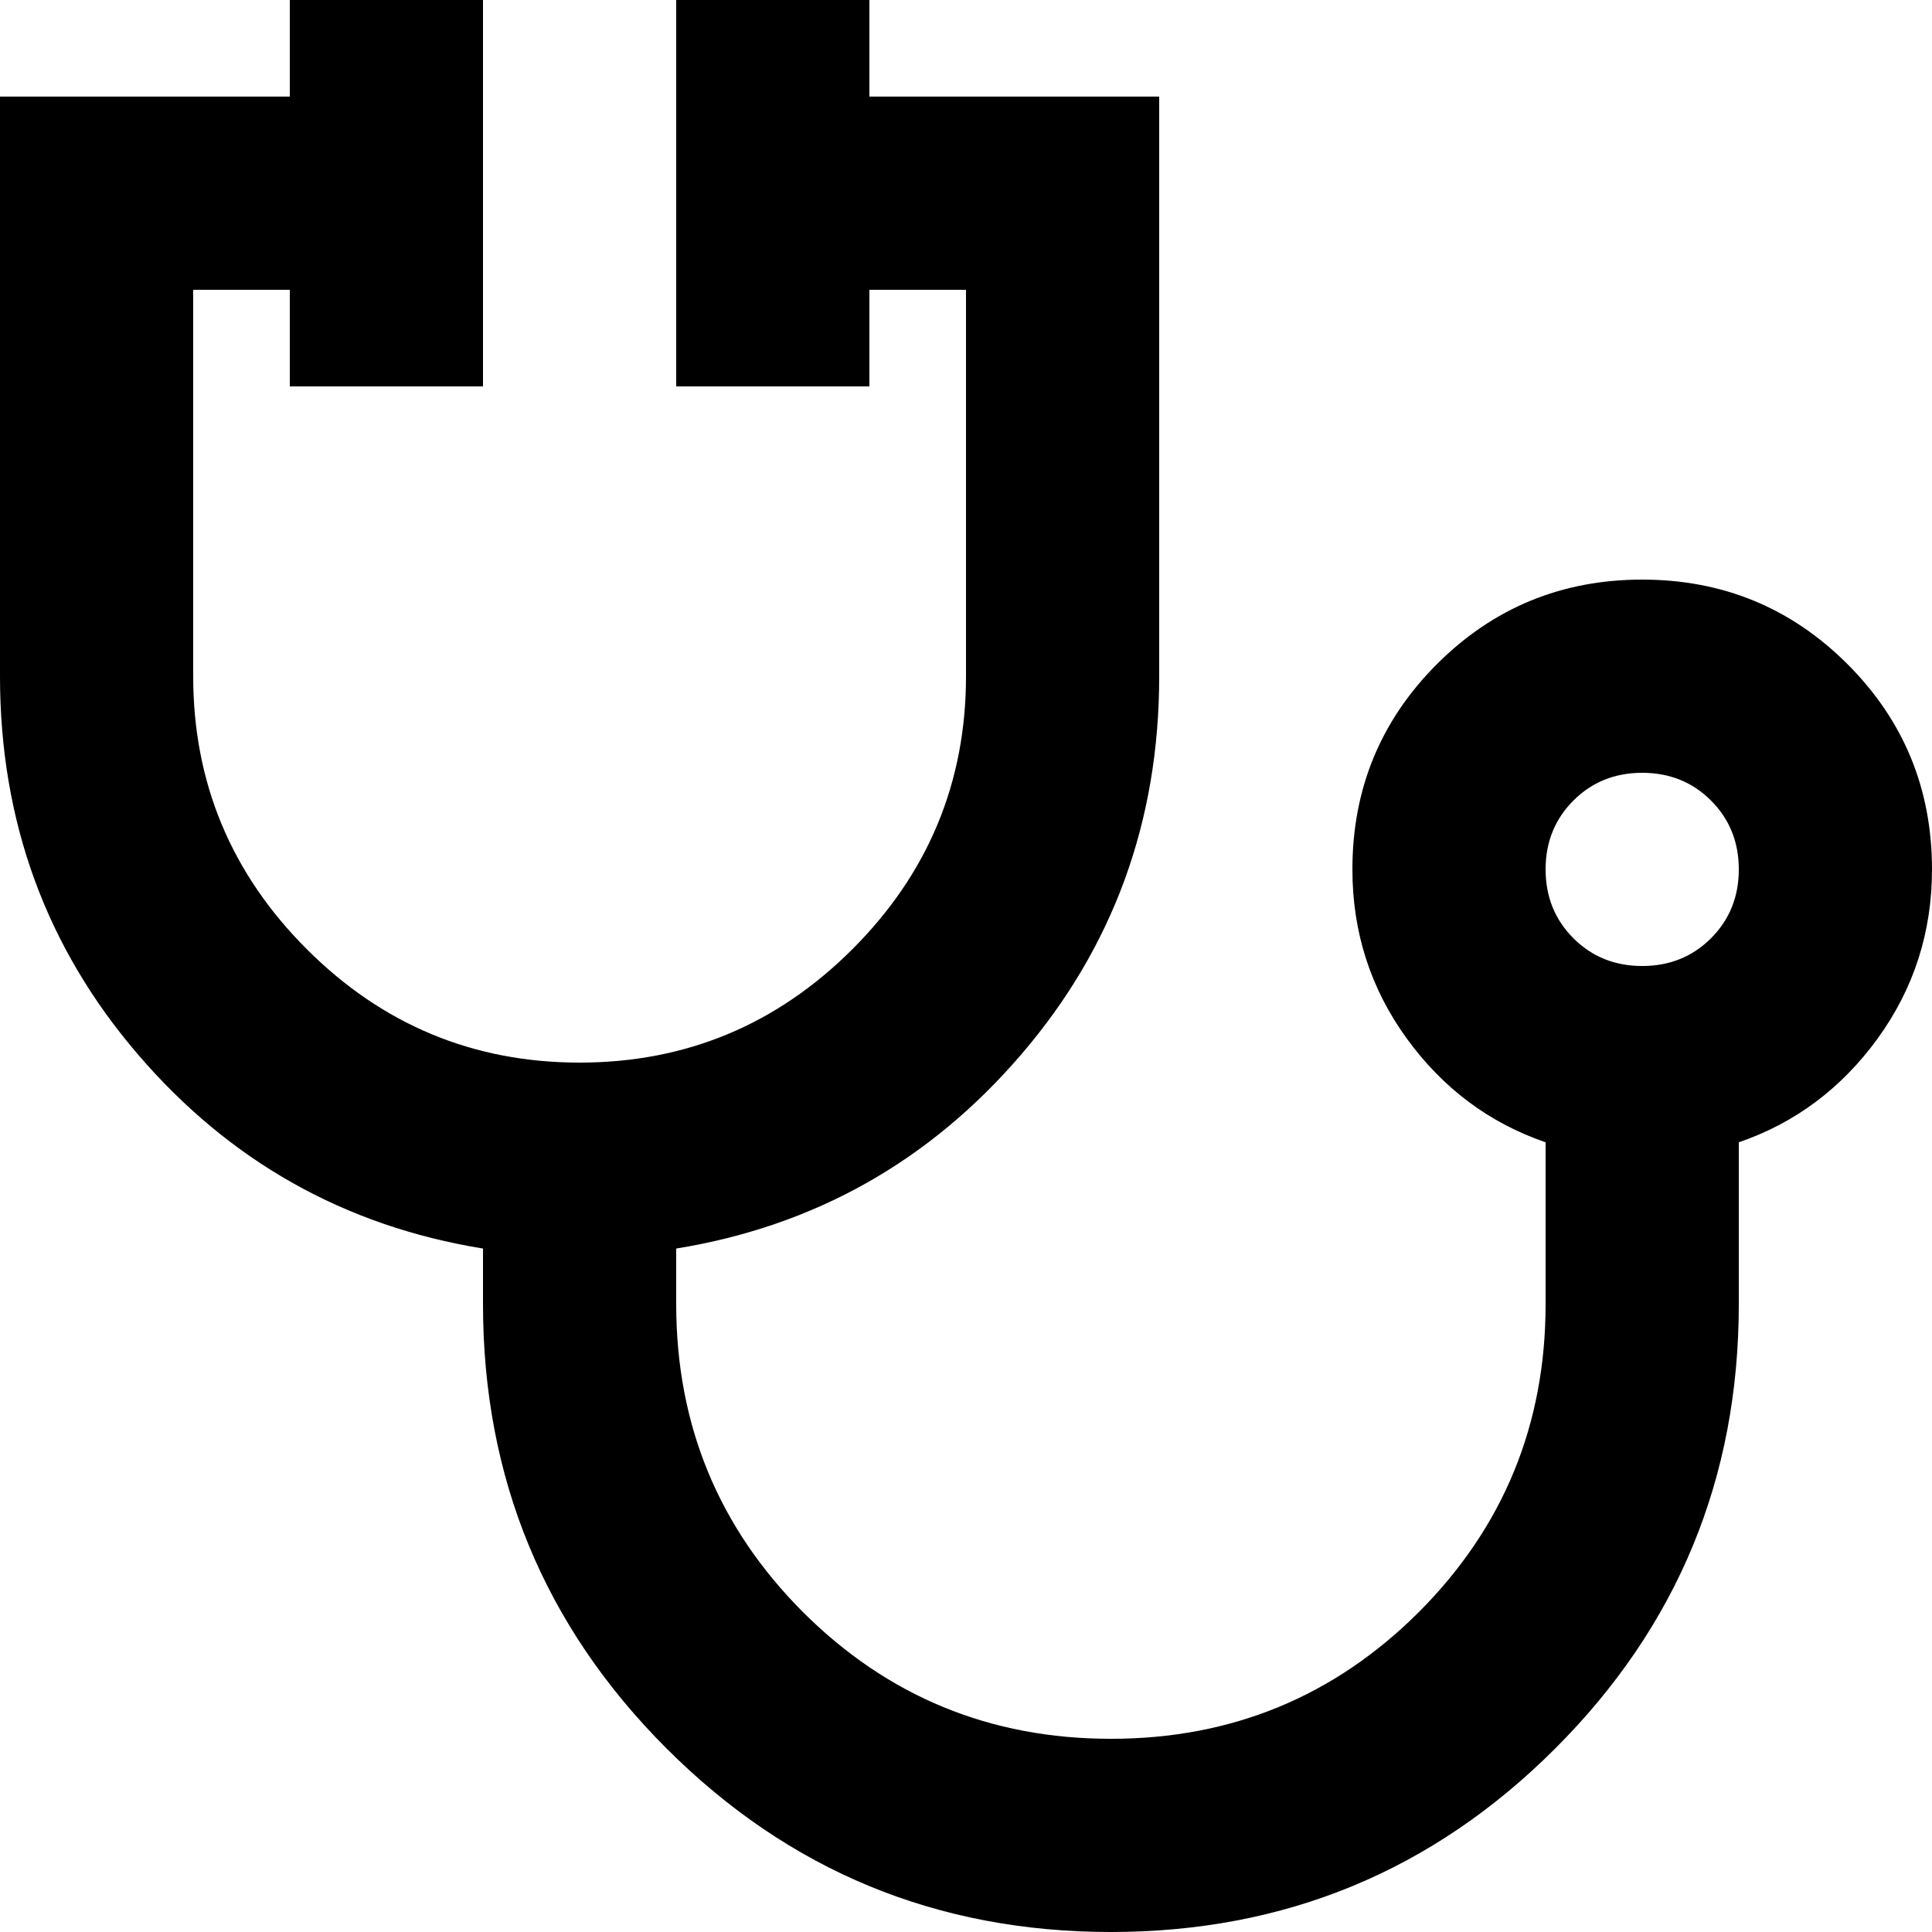
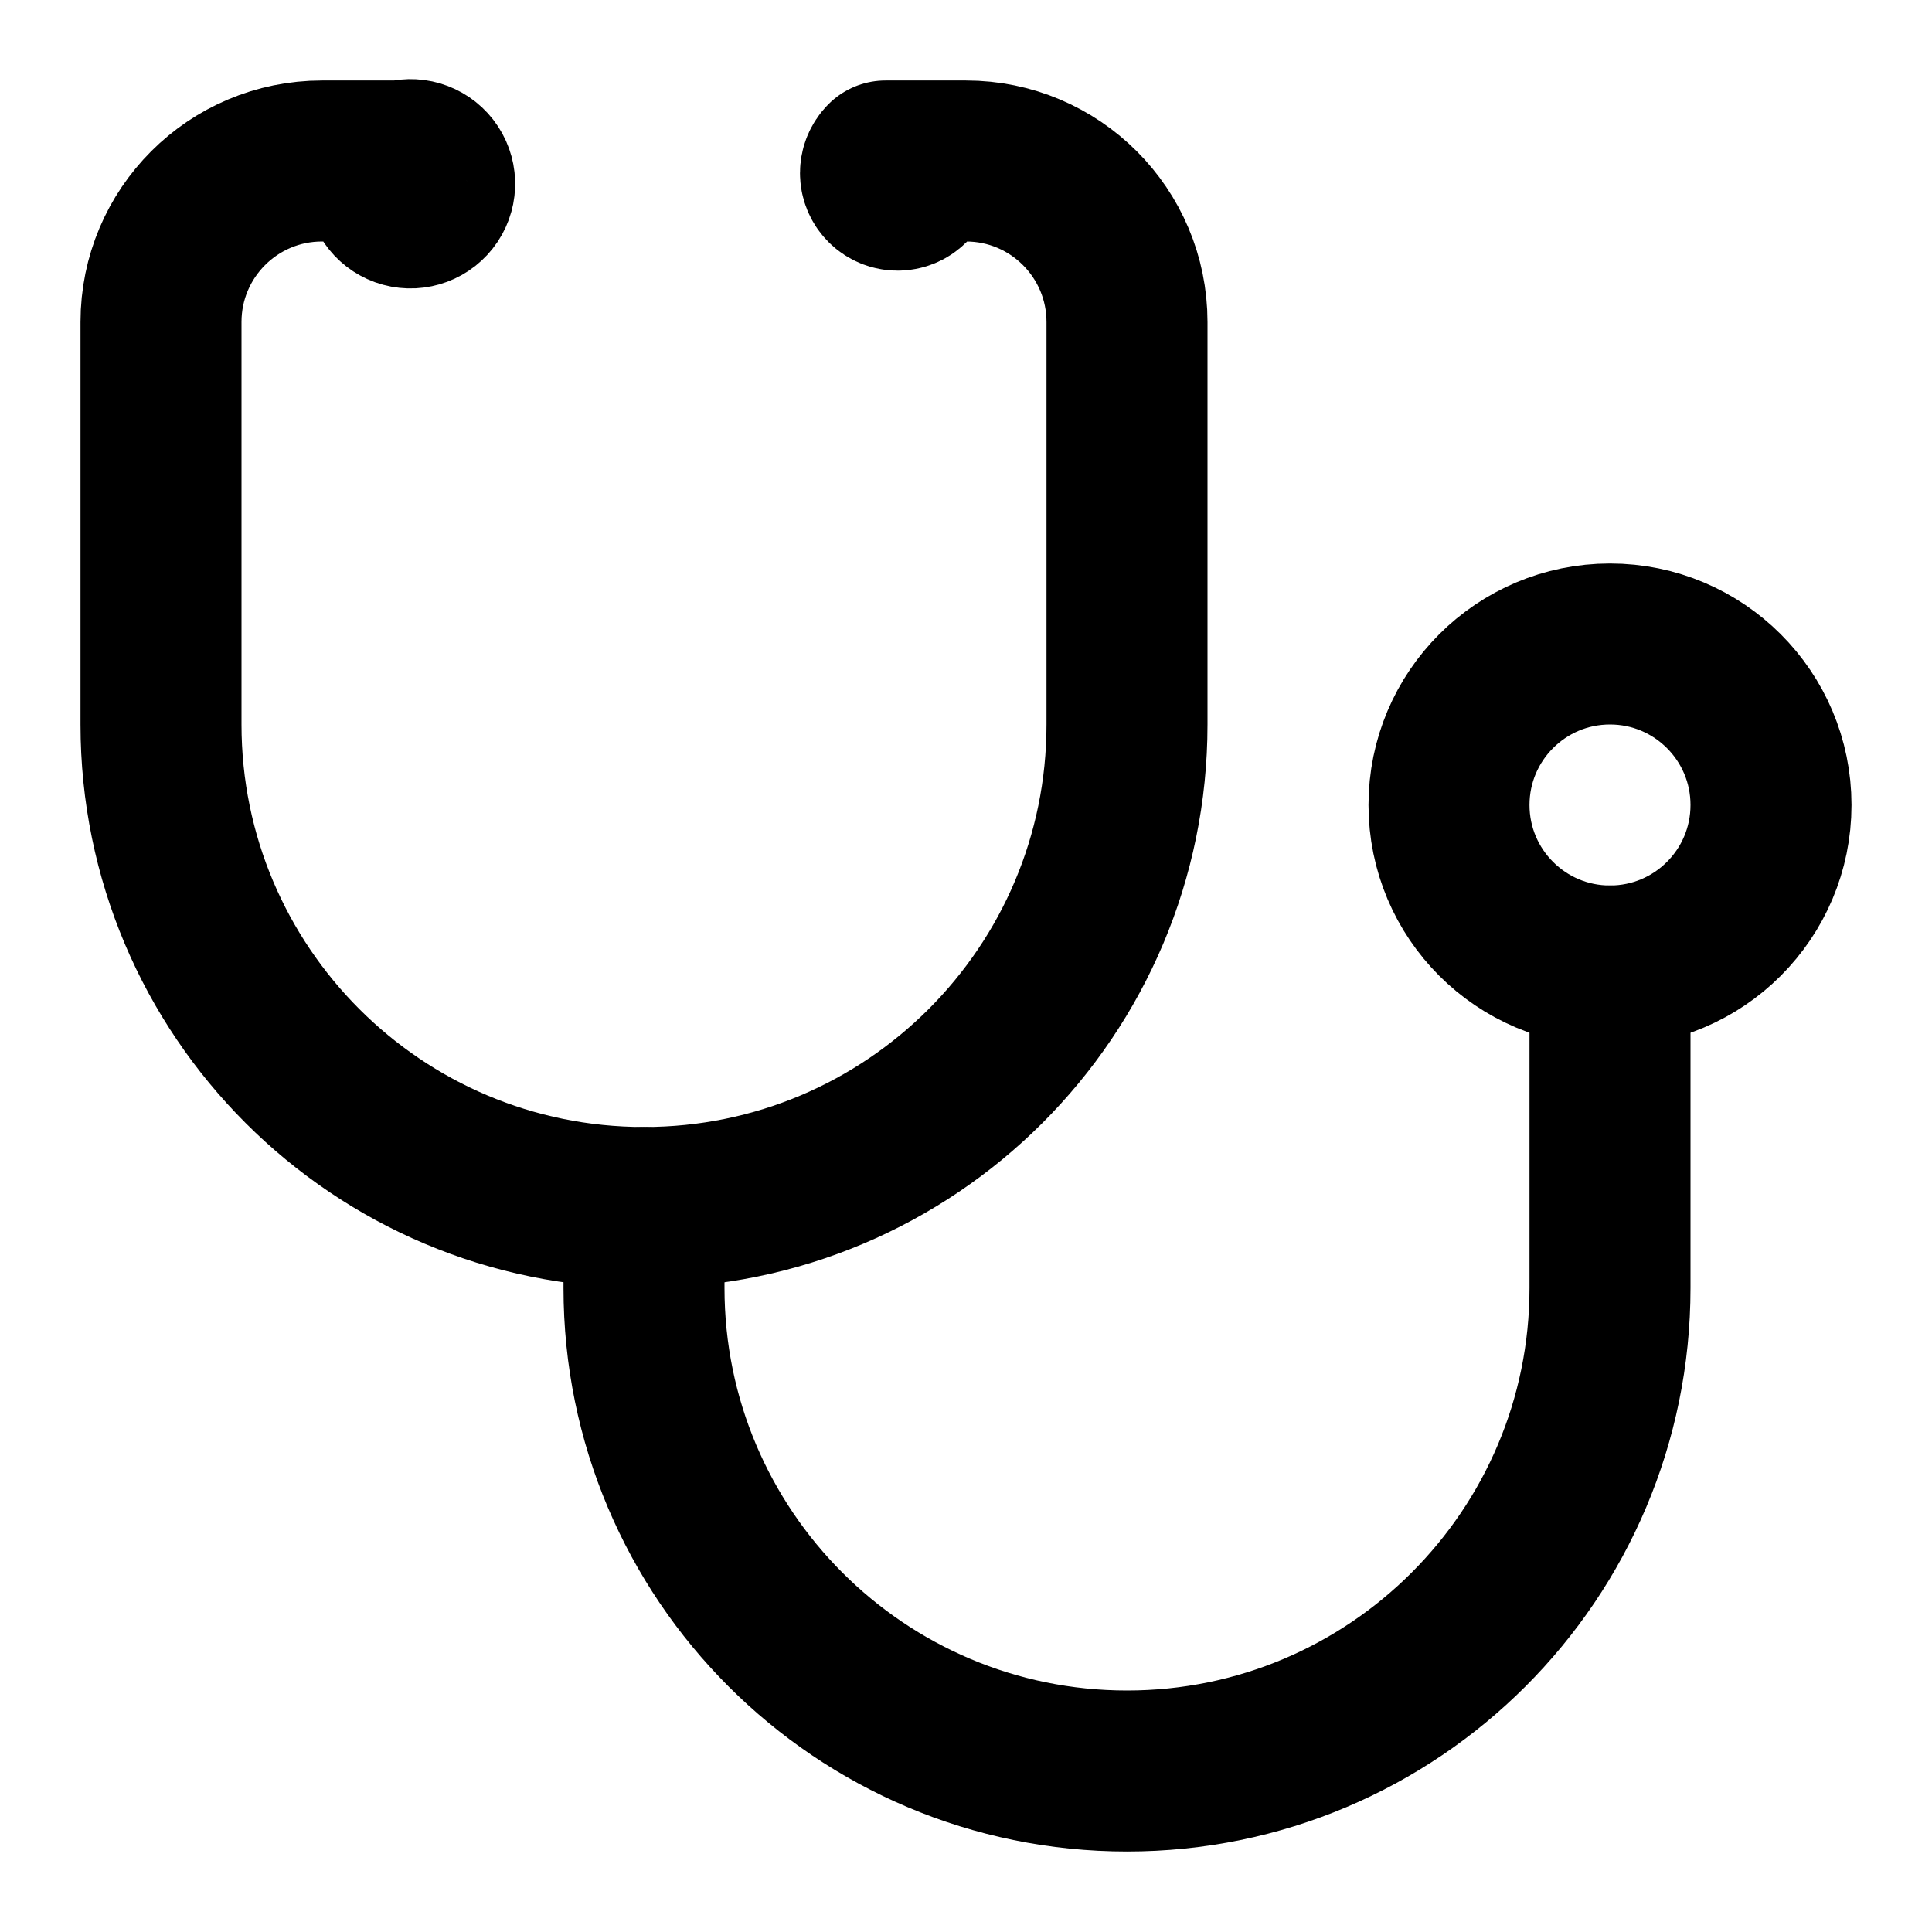
- <svg xmlns="http://www.w3.org/2000/svg" width="20" height="20" viewBox="0 0 20 20" fill="none">
-   <path d="M11.5 20C9.7 20 8.167 19.367 6.9 18.1C5.633 16.833 5 15.3 5 13.5V12.925C3.567 12.692 2.375 12.021 1.425 10.912C0.475 9.804 0 8.5 0 7V1H3V0H5V4H3V3H2V7C2 8.1 2.392 9.042 3.175 9.825C3.958 10.608 4.9 11 6 11C7.1 11 8.042 10.608 8.825 9.825C9.608 9.042 10 8.1 10 7V3H9V4H7V0H9V1H12V7C12 8.5 11.525 9.804 10.575 10.912C9.625 12.021 8.433 12.692 7 12.925V13.5C7 14.75 7.438 15.812 8.312 16.688C9.188 17.562 10.25 18 11.5 18C12.75 18 13.812 17.562 14.688 16.688C15.562 15.812 16 14.75 16 13.5V11.825C15.417 11.625 14.938 11.267 14.562 10.75C14.188 10.233 14 9.65 14 9C14 8.167 14.292 7.458 14.875 6.875C15.458 6.292 16.167 6 17 6C17.833 6 18.542 6.292 19.125 6.875C19.708 7.458 20 8.167 20 9C20 9.65 19.812 10.233 19.438 10.75C19.062 11.267 18.583 11.625 18 11.825V13.5C18 15.3 17.367 16.833 16.1 18.1C14.833 19.367 13.3 20 11.5 20ZM17 10C17.283 10 17.521 9.904 17.712 9.713C17.904 9.521 18 9.283 18 9C18 8.717 17.904 8.479 17.712 8.287C17.521 8.096 17.283 8 17 8C16.717 8 16.479 8.096 16.288 8.287C16.096 8.479 16 8.717 16 9C16 9.283 16.096 9.521 16.288 9.713C16.479 9.904 16.717 10 17 10Z" fill="currentColor" />
+ <svg xmlns="http://www.w3.org/2000/svg" width="24" height="24" viewBox="0 0 24 24" fill="none" stroke="currentColor" stroke-width="2" stroke-linecap="round" stroke-linejoin="round">
+   <path d="M4.8 2.3A.3.3 0 1 0 5 2H4a2 2 0 0 0-2 2v5a6 6 0 0 0 6 6v0a6 6 0 0 0 6-6V4a2 2 0 0 0-2-2h-1a.2.2 0 1 0 .3.3" />
+   <path d="M8 15v1a6 6 0 0 0 6 6v0a6 6 0 0 0 6-6v-4" />
+   <circle cx="20" cy="10" r="2" />
</svg>
